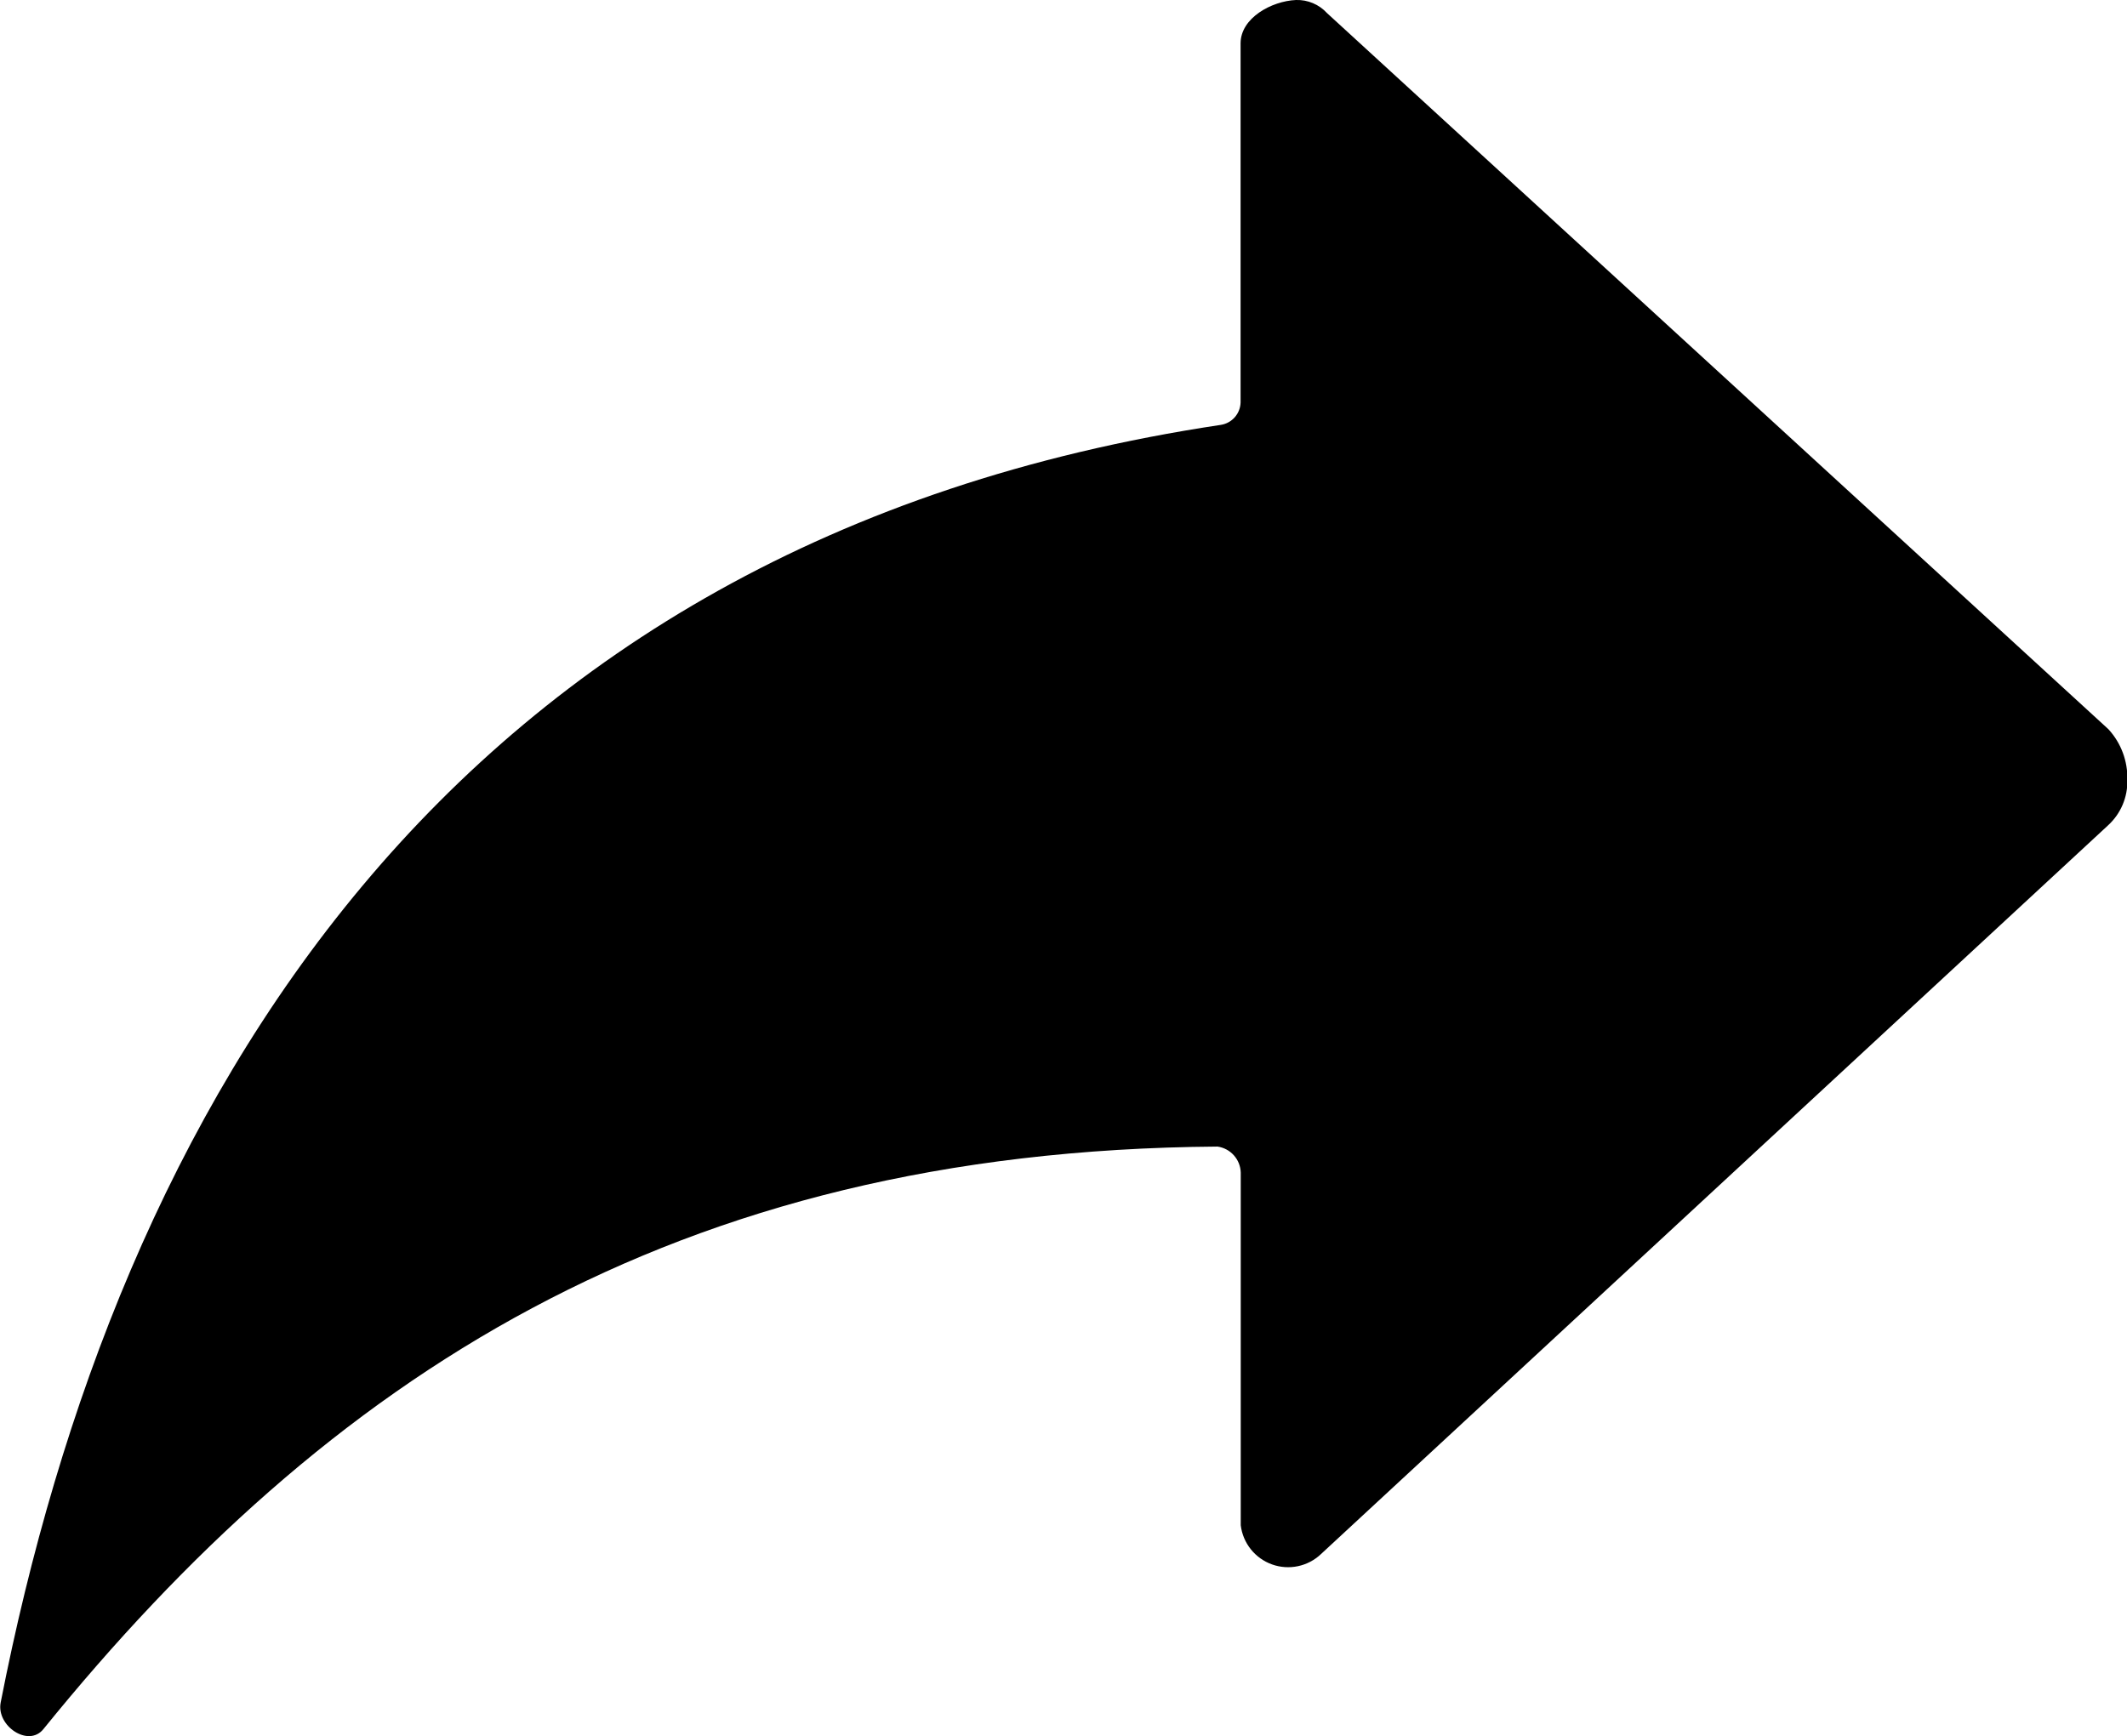
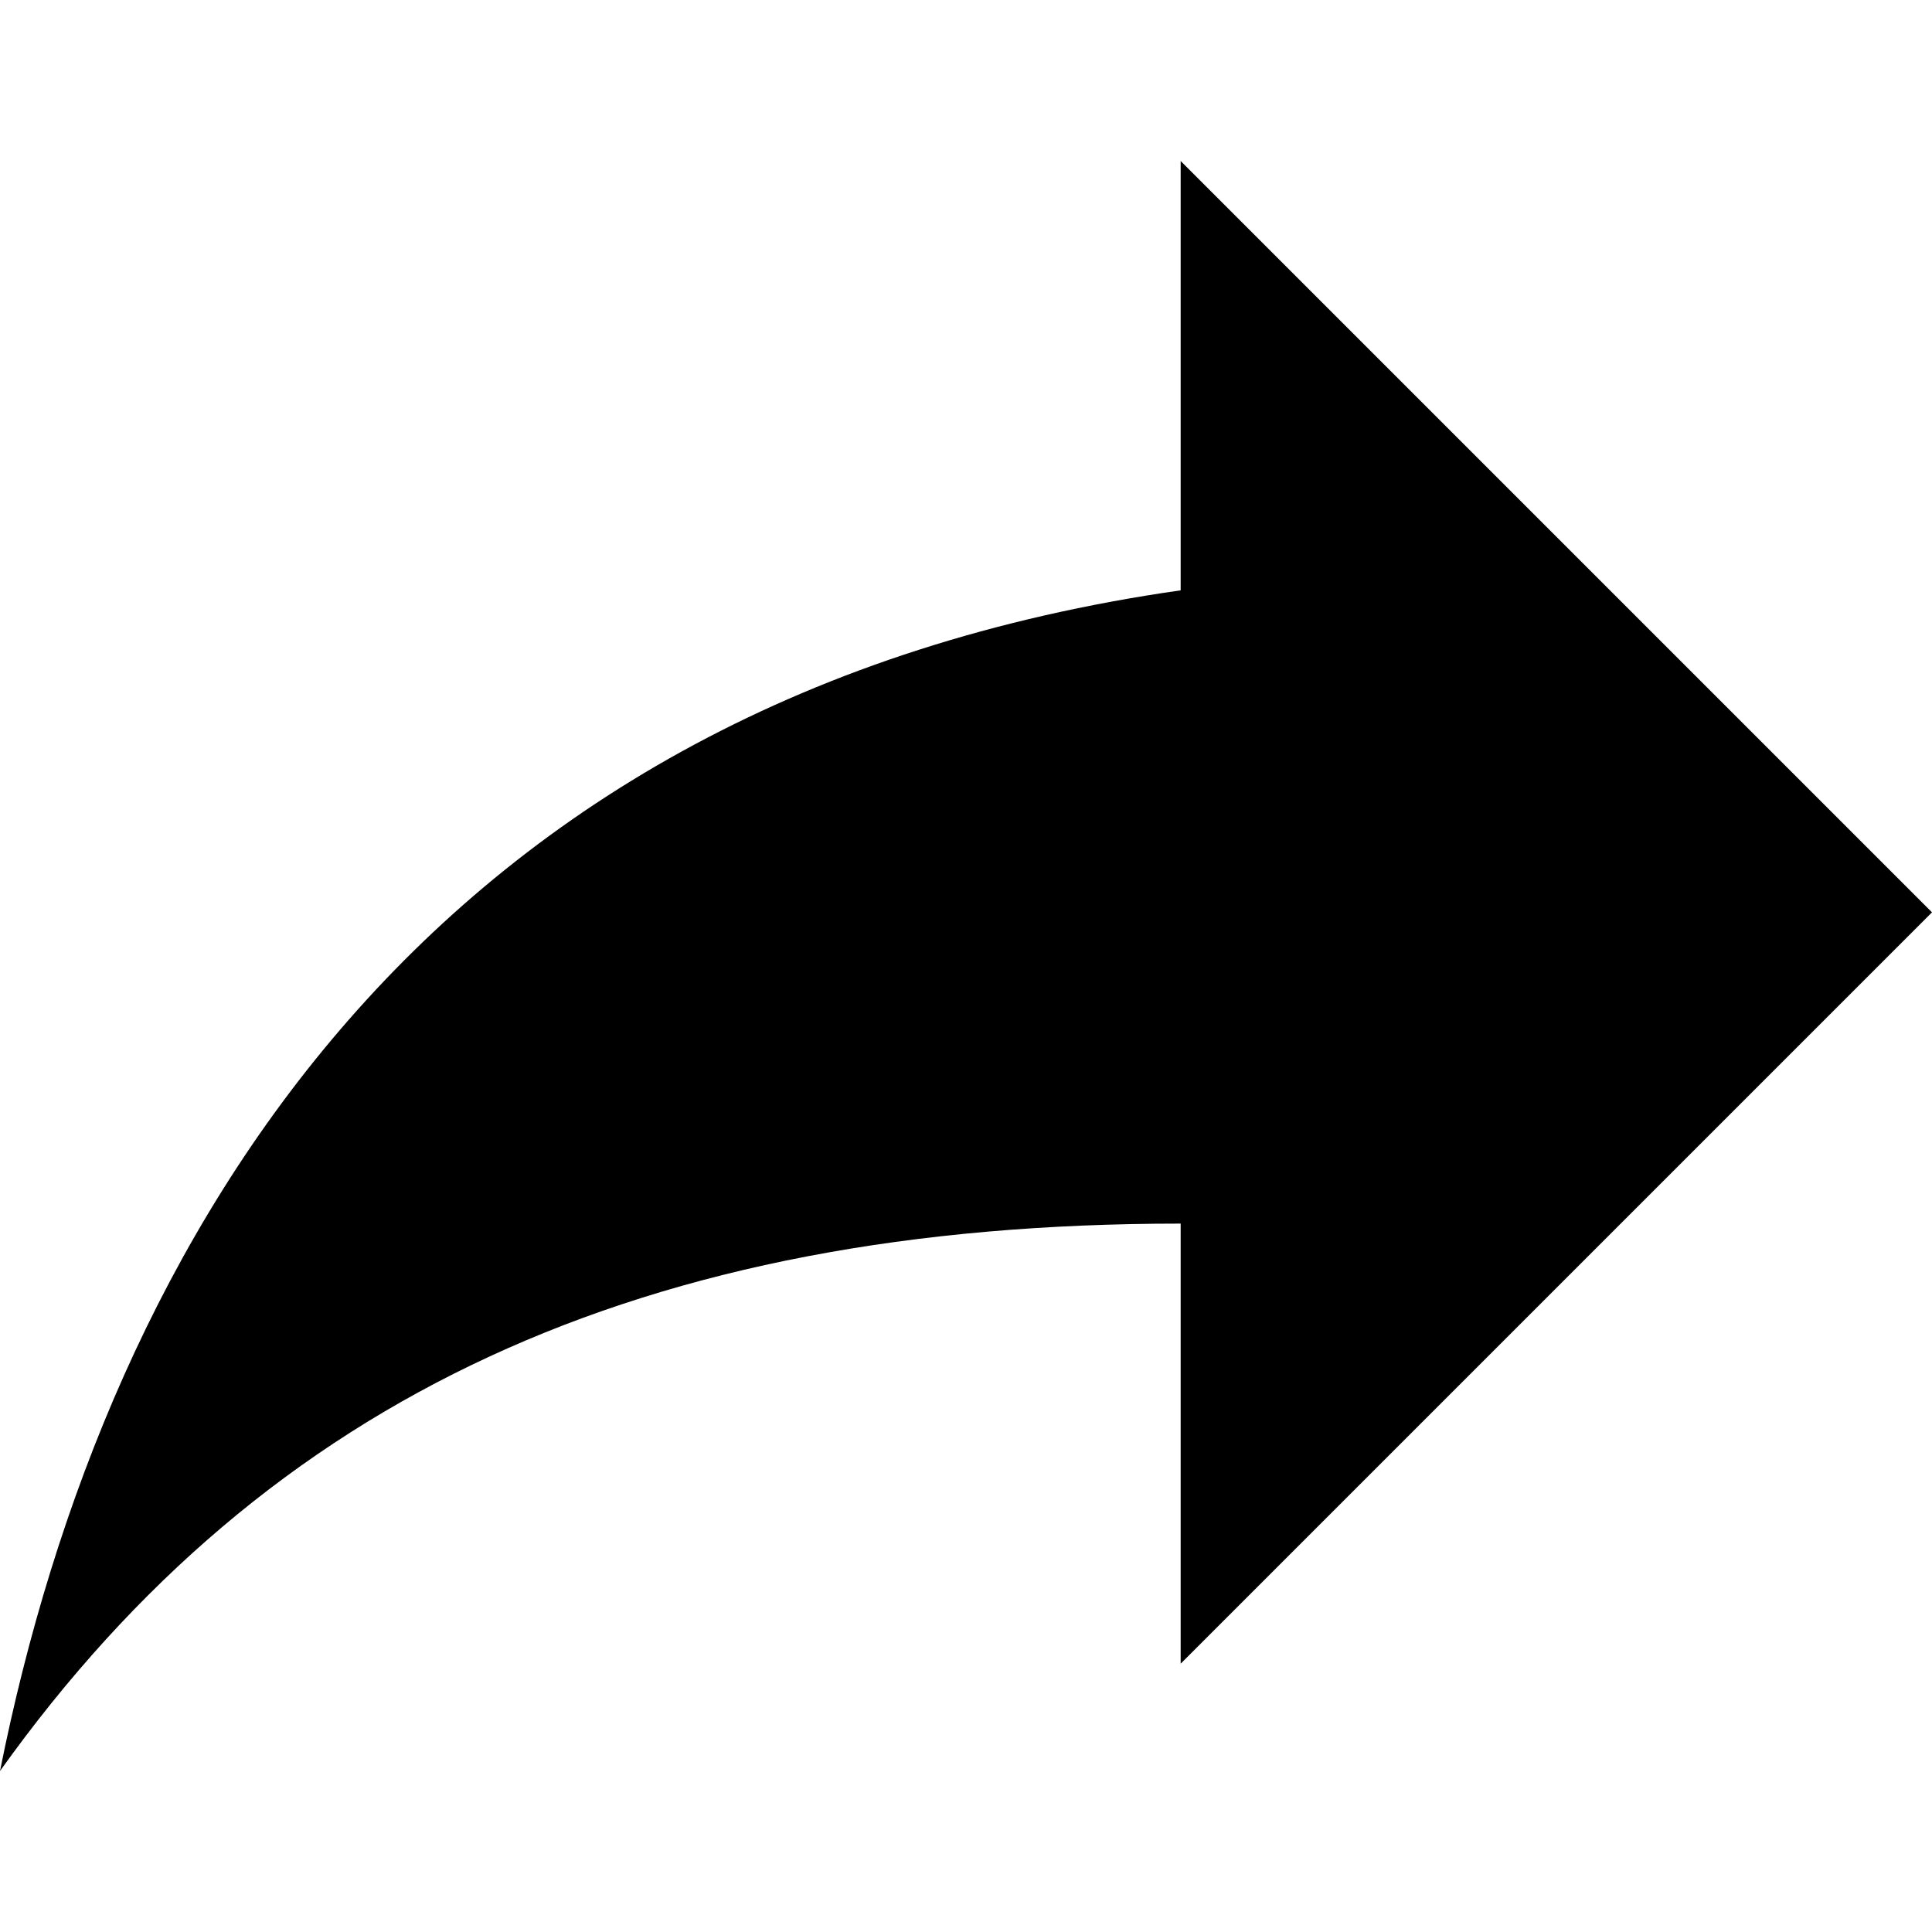
- <svg xmlns="http://www.w3.org/2000/svg" width="25.723" height="21" viewBox="0 0 25.723 21">
-   <path id="Icon_ionic-ios-share-alt" data-name="Icon ionic-ios-share-alt" d="M30,15.57l-9.45-8.663a.488.488,0,0,0-.375-.158c-.295.013-.67.217-.67.525V11.62a.282.282,0,0,1-.241.269c-9.4,1.411-13.354,8.3-14.754,15.456-.054.282.335.545.516.322,3.429-4.233,7.6-7,14.2-7.048a.327.327,0,0,1,.281.315V25.2a.577.577,0,0,0,.971.348l9.517-8.814a.717.717,0,0,0,.234-.551A.869.869,0,0,0,30,15.57Z" transform="translate(-4.502 -6.749)" />
+ <svg xmlns="http://www.w3.org/2000/svg" version="1.1" id="Capa_1" x="0px" y="0px" width="459px" height="459px" viewBox="0 0 459 459">
+   <path d="M459,216.75L280.5,38.25v102c-178.5,25.5-255,153-280.5,280.5C63.75,331.5,153,290.7,280.5,290.7v104.55L459,216.75z" />
</svg>
